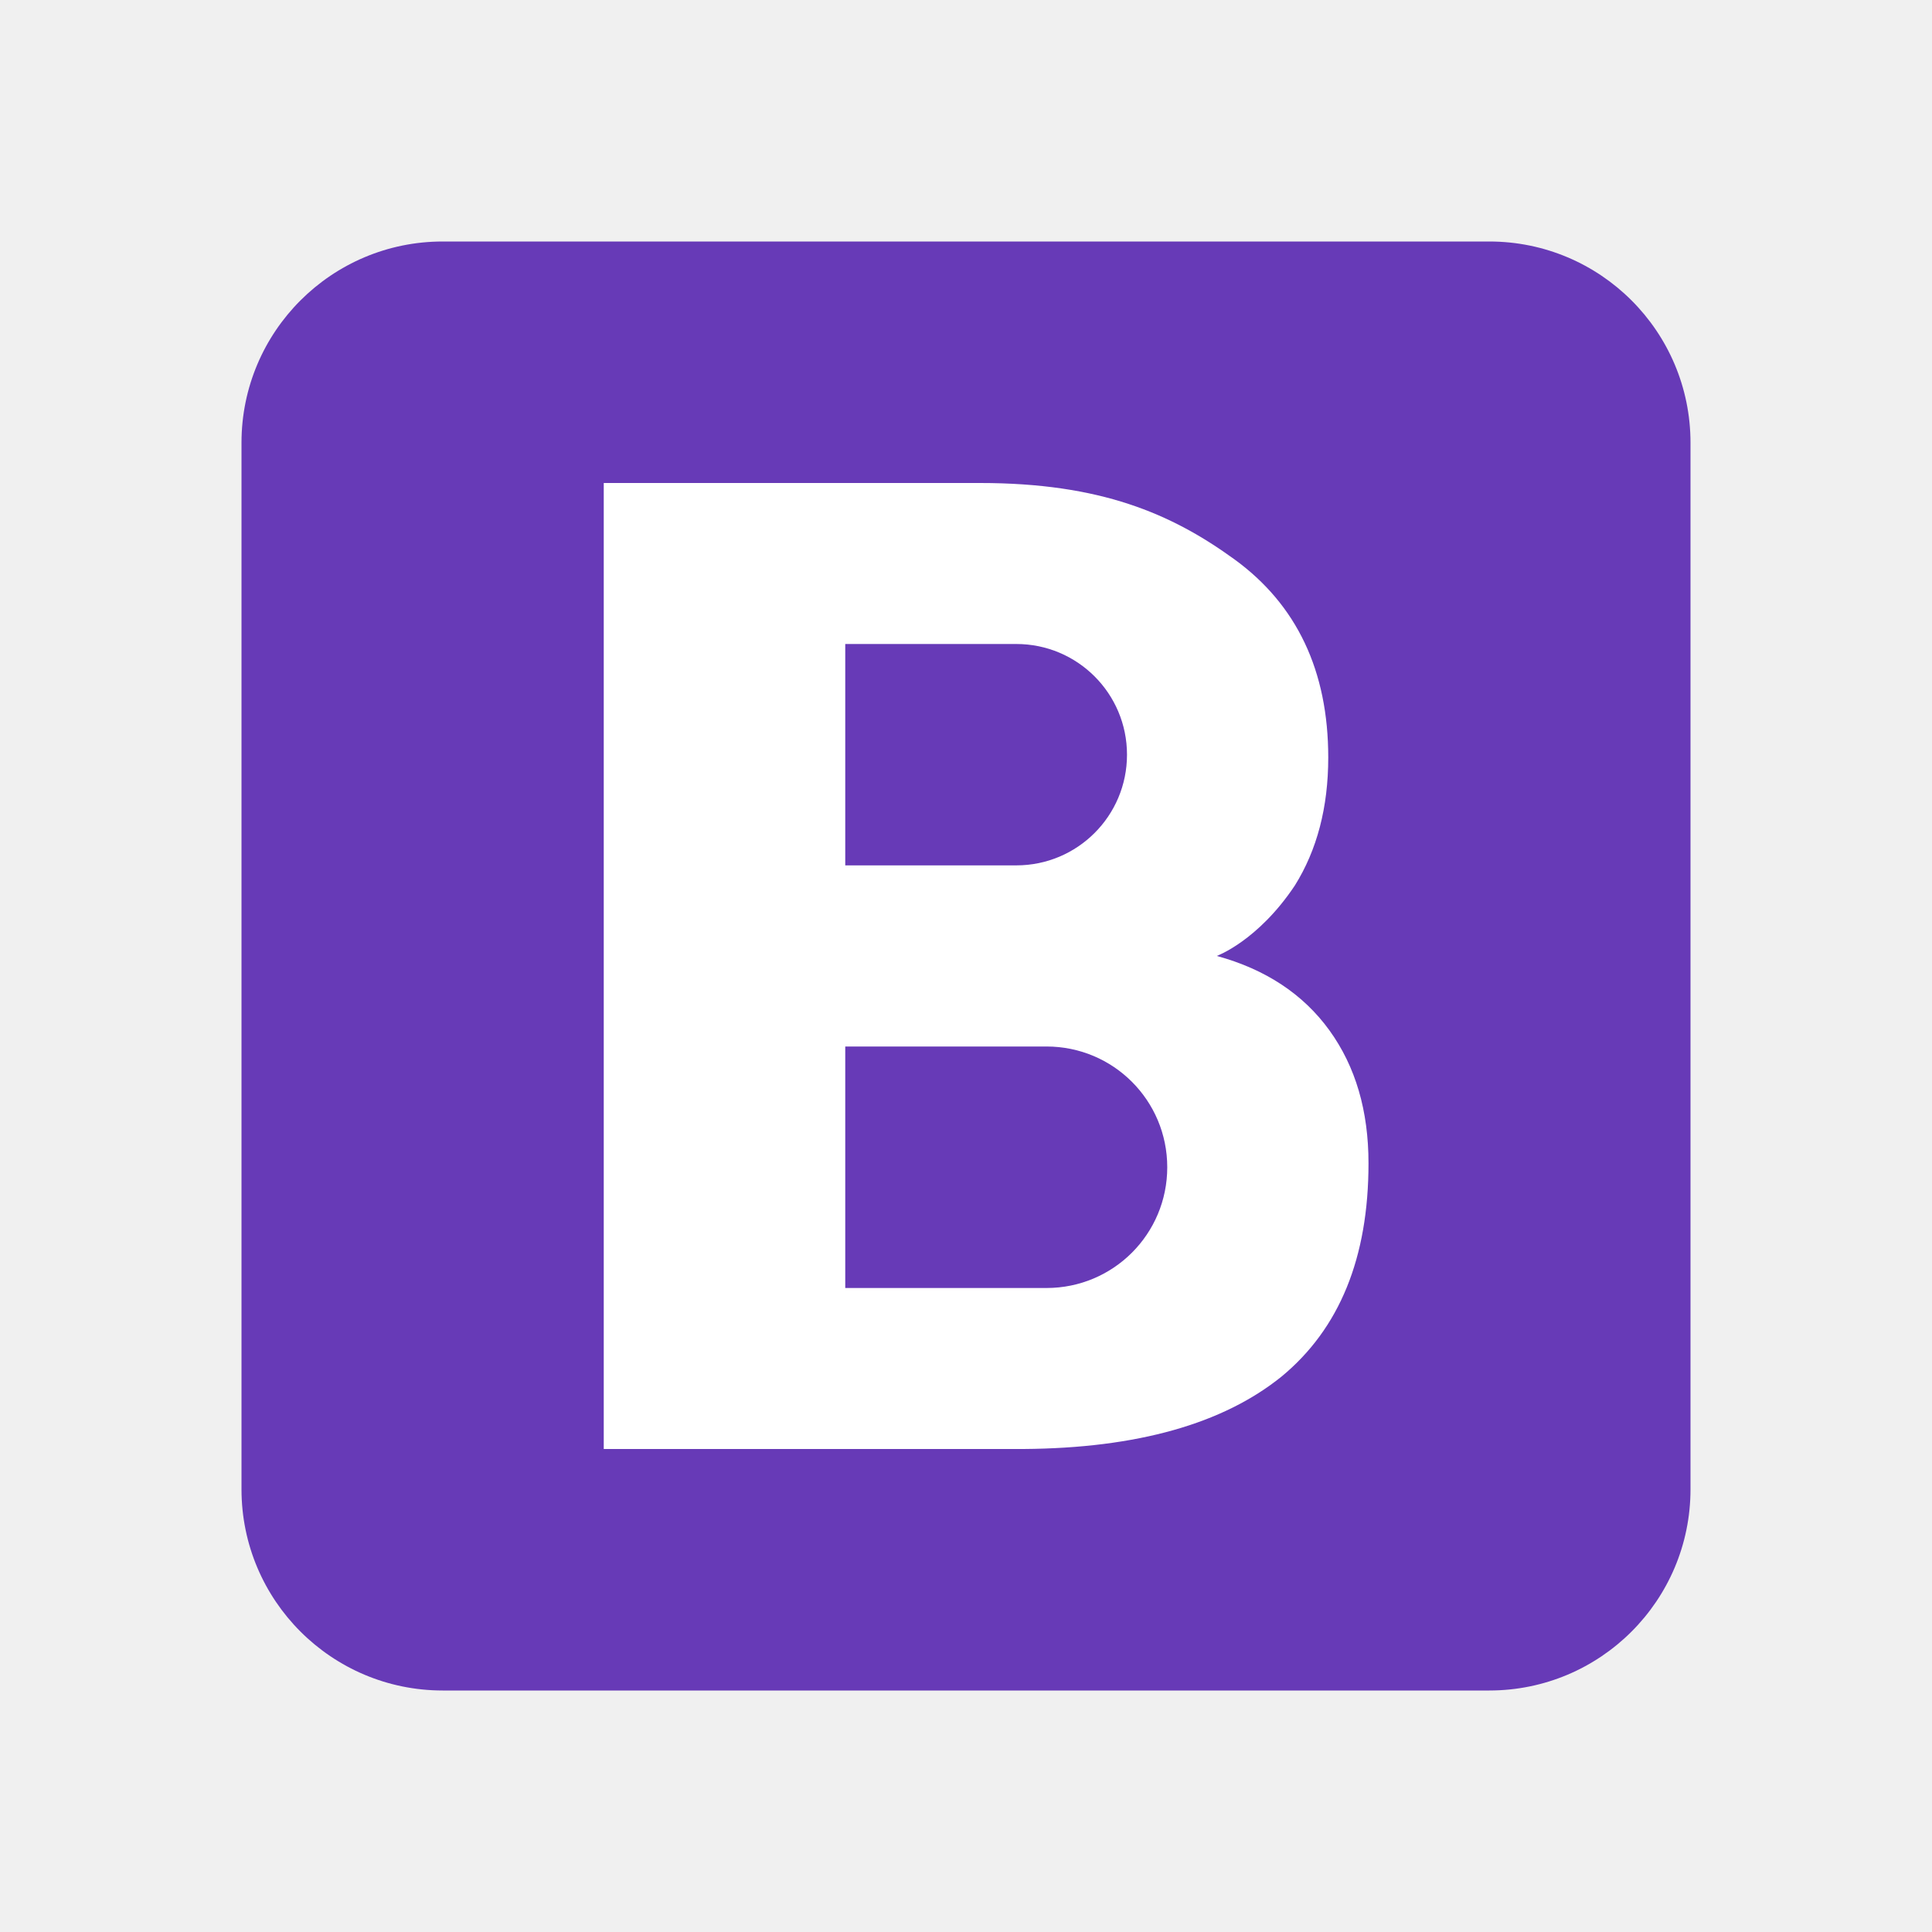
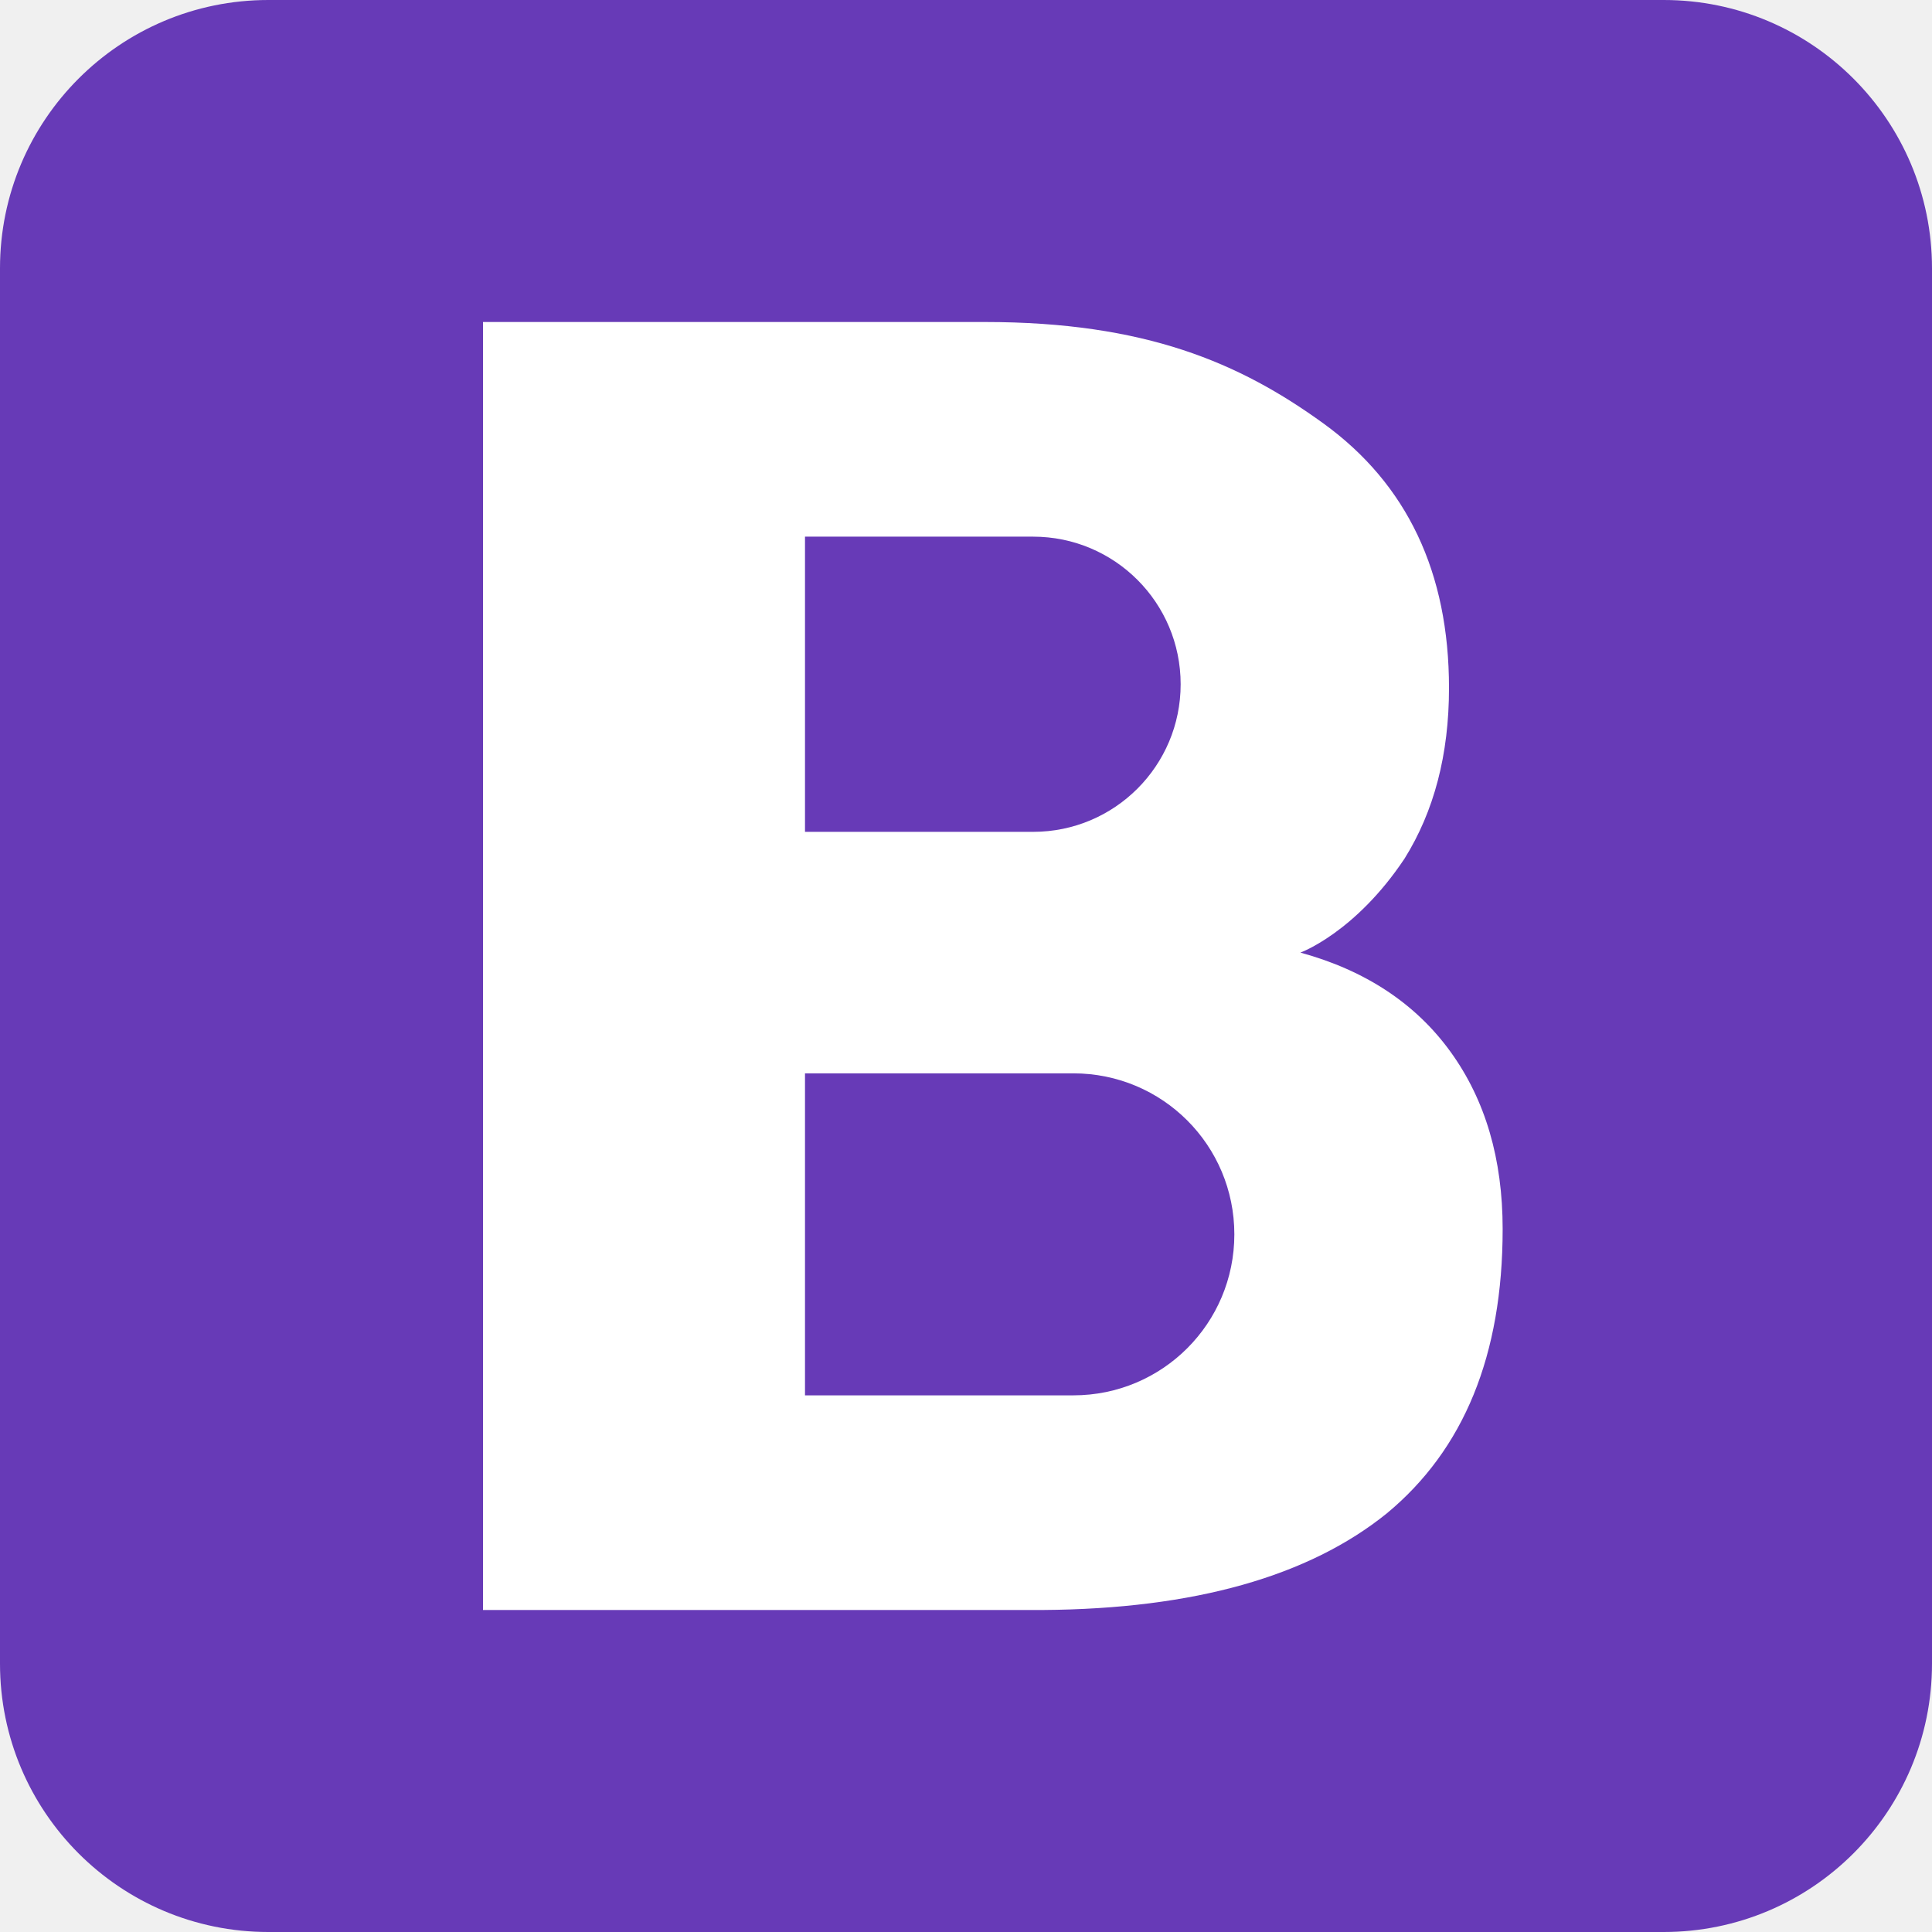
- <svg xmlns="http://www.w3.org/2000/svg" viewBox="0 0 48 48" width="48px" height="48px">
-   <path fill="#673ab7" d="M42,37c0,2.762-2.238,5-5,5H11c-2.761,0-5-2.238-5-5V11c0-2.762,2.239-5,5-5h26c2.762,0,5,2.238,5,5 V37z" />
-   <path fill="#fff" d="M33.03,25.6c-0.65-0.9-1.59-1.52-2.8-1.85c0,0,1.02-0.37,1.94-1.75c0.55-0.88,0.83-1.94,0.83-3.18 c0-2.15-0.78-3.8-2.34-4.93C29.1,12.76,27.34,12,24.35,12H15v24h10.43c2.83-0.02,4.96-0.63,6.41-1.8c1.44-1.19,2.16-2.95,2.16-5.3 C34,27.6,33.68,26.5,33.03,25.6z M21,16c0,0,4.17,0,4.25,0c1.52,0,2.75,1.23,2.75,2.75c0,1.52-1.23,2.75-2.75,2.75 c-0.08,0-4.25,0-4.25,0V16z M26,32h-5v-6h5c1.66,0,3,1.34,3,3C29,30.66,27.66,32,26,32z" />
+ <svg xmlns="http://www.w3.org/2000/svg" version="1.1" id="Layer_1" x="0px" y="0px" width="48px" height="48px" viewBox="0 0 48 48" enable-background="new 0 0 48 48" xml:space="preserve">
+   <path fill="#673AB7" d="M48,41.333C48,45.016,45.016,48,41.333,48H6.667C2.985,48,0,45.016,0,41.333V6.667C0,2.984,2.985,0,6.667,0  h34.667C45.016,0,48,2.984,48,6.667V41.333z" />
+   <path fill="#FFFFFF" d="M36.039,26.133c-0.866-1.199-2.12-2.026-3.731-2.466c0,0,1.359-0.493,2.586-2.333  C35.628,20.16,36,18.747,36,17.093c0-2.867-1.039-5.066-3.12-6.573C30.8,9.013,28.453,8,24.467,8H12v32h13.906  c3.773-0.026,6.614-0.84,8.547-2.399c1.919-1.588,2.88-3.934,2.88-7.066C37.333,28.8,36.906,27.333,36.039,26.133z M20,13.333  c0,0,5.56,0,5.667,0c2.025,0,3.666,1.64,3.666,3.667s-1.641,3.667-3.666,3.667c-0.107,0-5.667,0-5.667,0V13.333z M26.667,34.667H20  v-8h6.667c2.213,0,4,1.786,4,4C30.667,32.88,28.88,34.667,26.667,34.667z" />
</svg>
